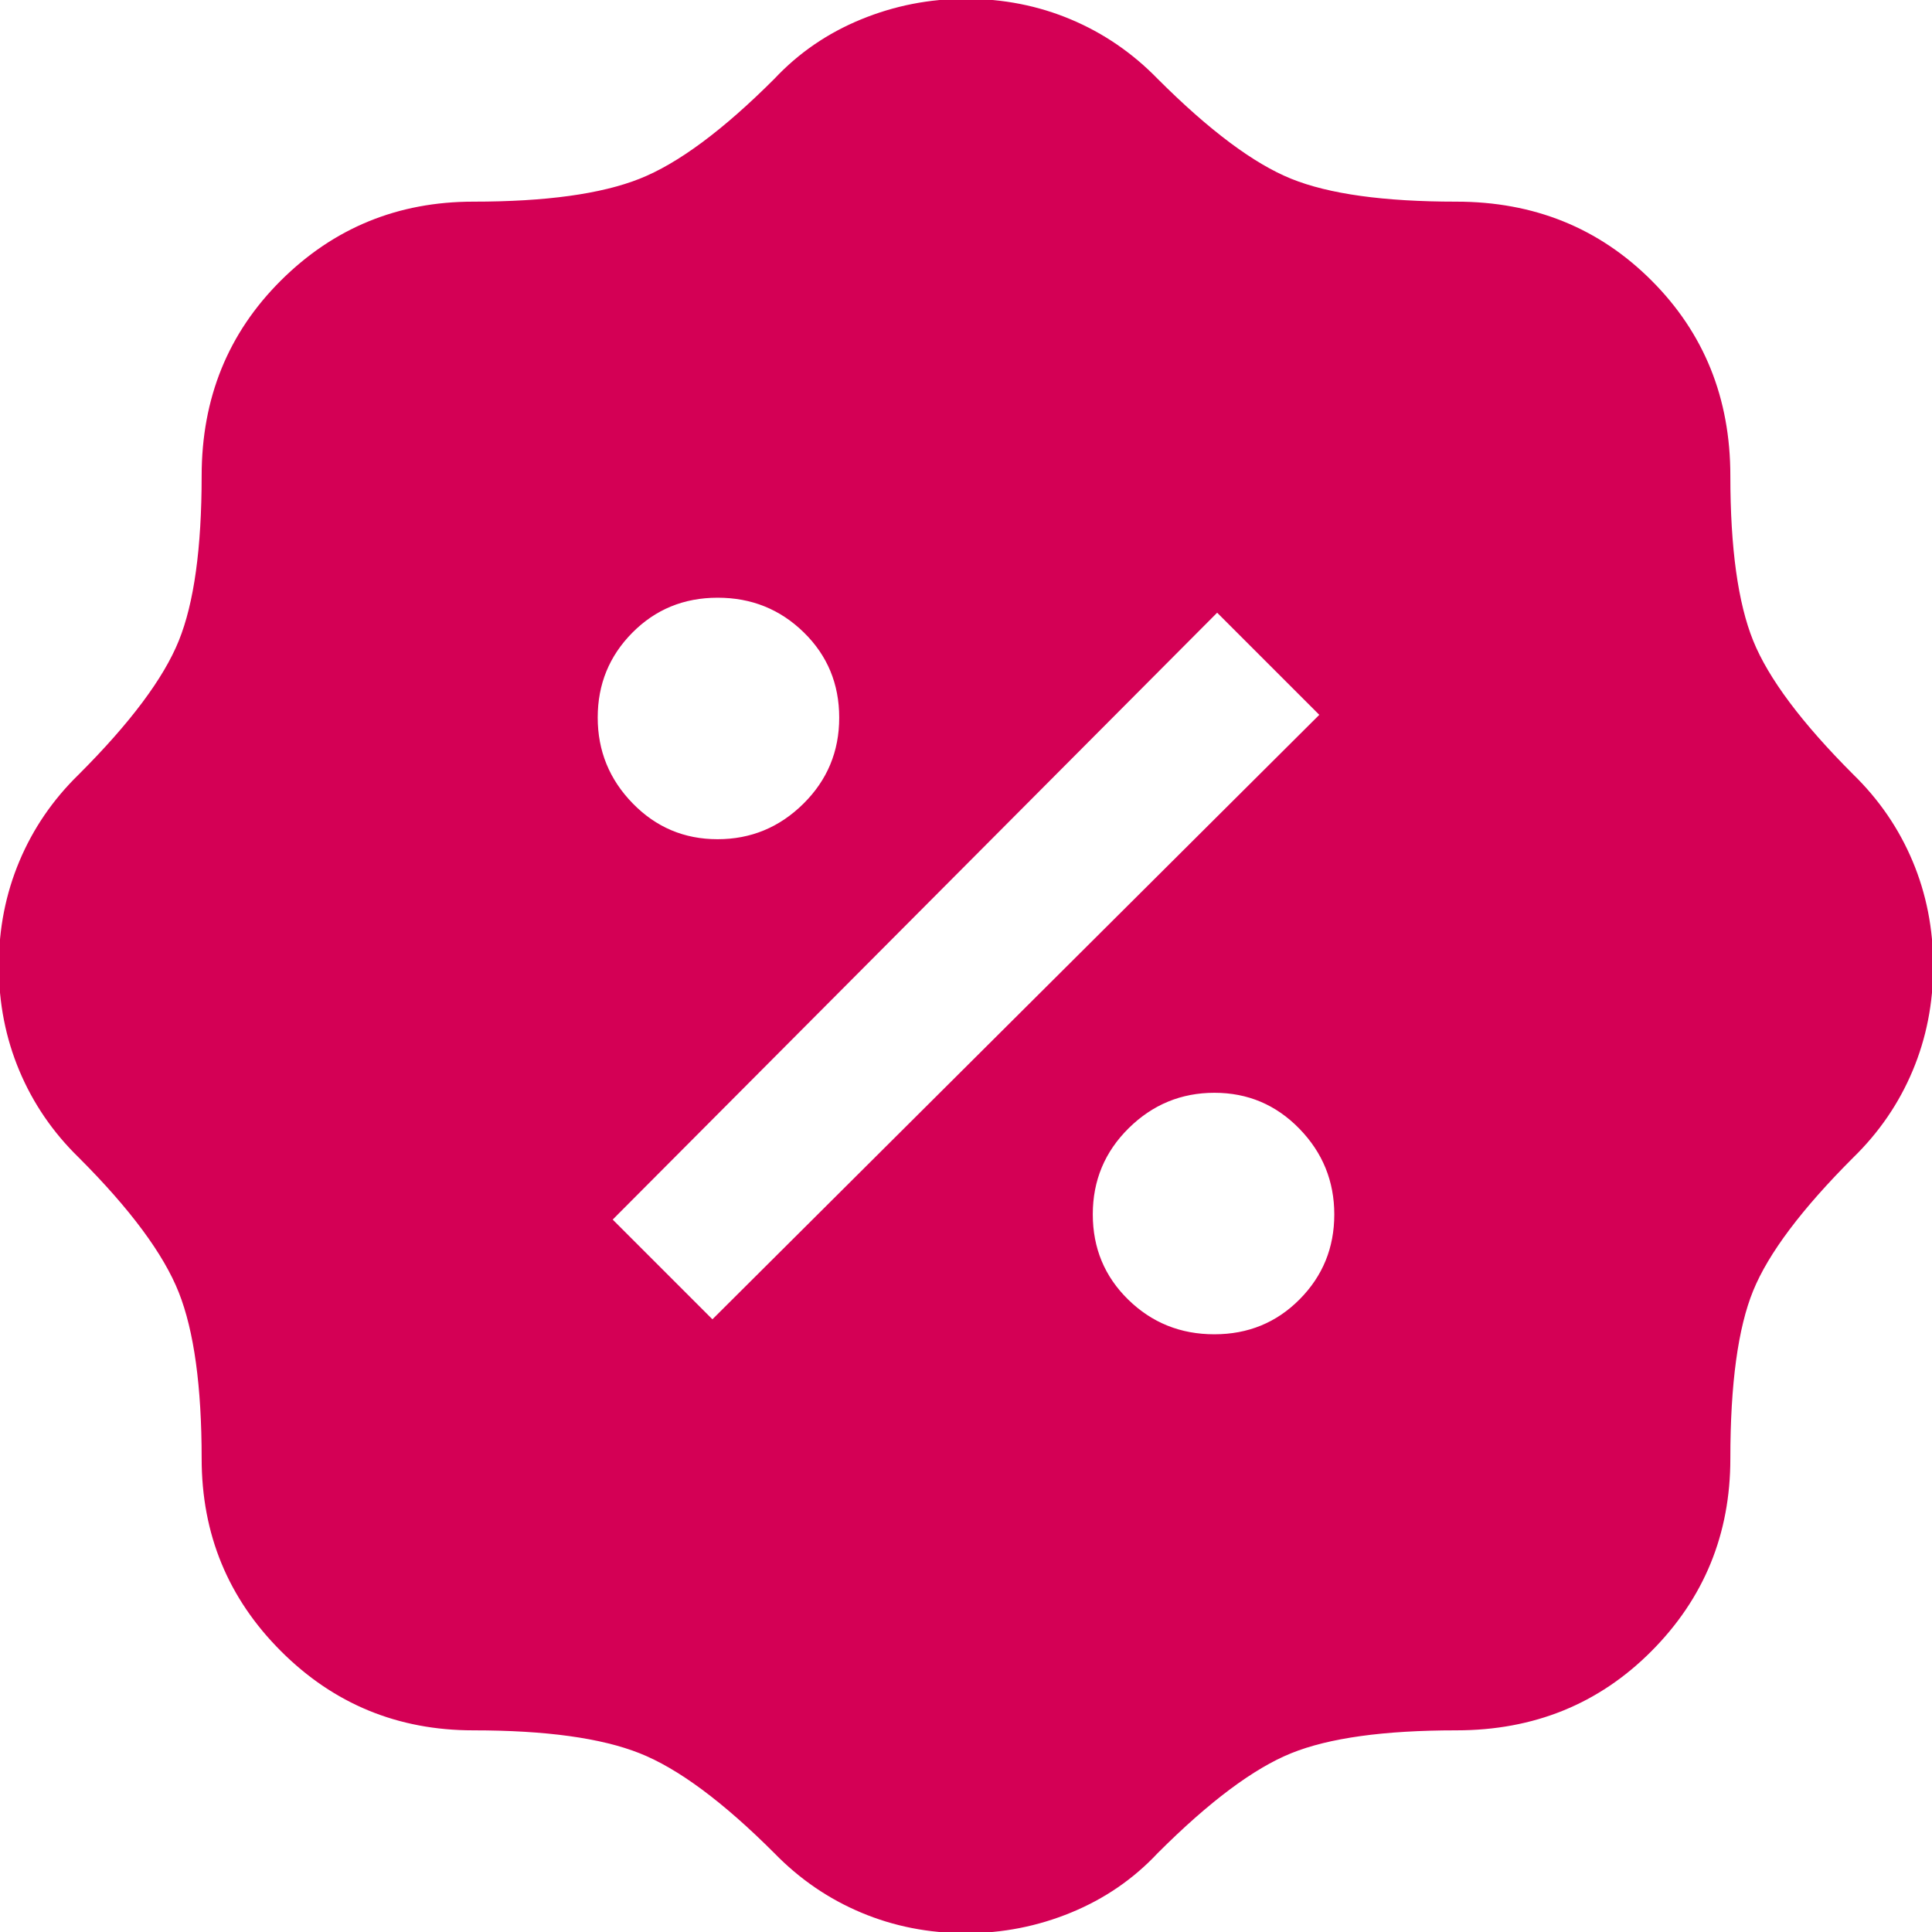
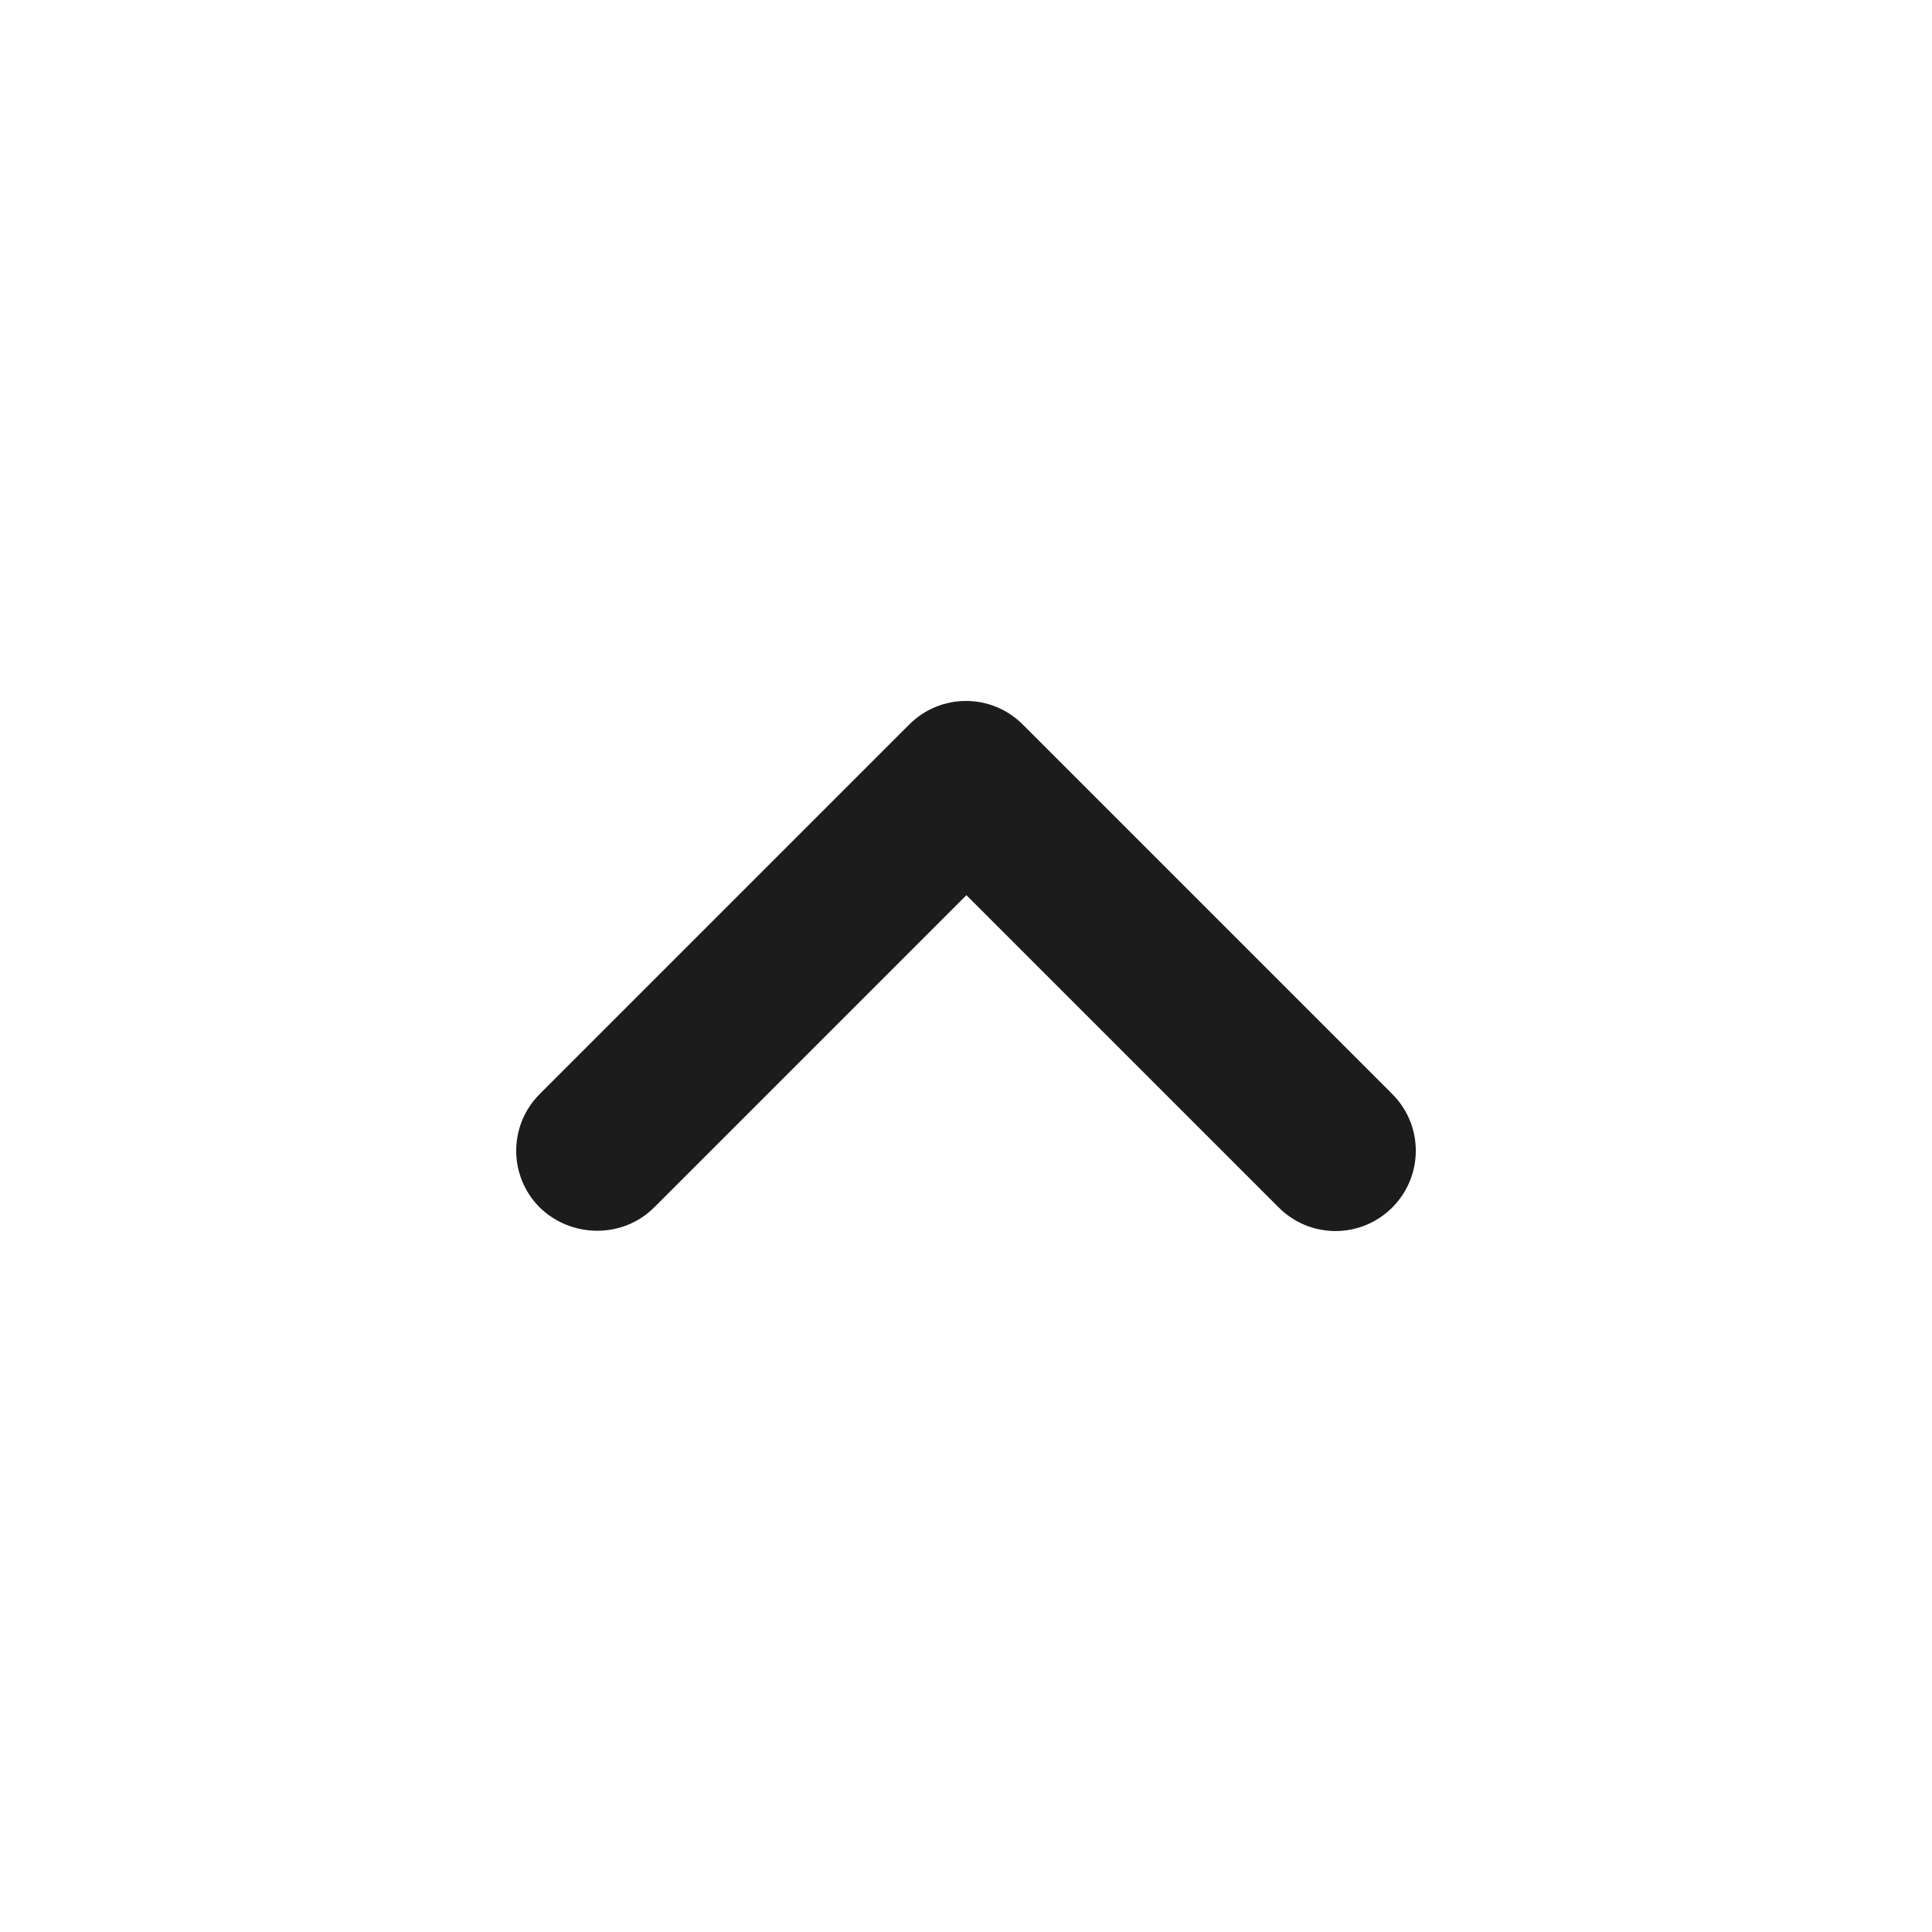
- <svg xmlns="http://www.w3.org/2000/svg" version="1.1" viewBox="4 4 40 40" width="40" height="40" fill="none">
-   <svg height="48px" viewBox="0 -960 960 960" width="48px" fill="#d40055" stroke="#d40055">
-     <path d="M480-80q-23 0-43.2-8.49Q416.61-96.97 401-113q-32-32-56-41.5t-69-9.5q-46.67 0-79.33-32.67Q164-229.33 164-276q0-45-9.5-69T113-401q-16.03-15.61-24.51-35.8Q80-457 80-480q0-23 8.49-43.2Q96.97-543.39 113-559q32-32 41.5-55.5T164-683q0-48 32.67-80.5Q229.33-796 276-796q45 0 69-9.5t56-41.5q15-16 35.71-24.5 20.7-8.5 43.29-8.5 23 0 43.2 8.49 20.19 8.48 35.8 24.51 32 32 55.5 41.5T683-796q48 0 80.5 32.5T796-683q0 45 9.5 68.5T847-559q16.03 15.61 24.51 35.8Q880-503 880-480q0 23-8.49 43.2-8.48 20.19-24.51 35.8-32 32-41.5 55.25T796-276q0 46.67-32.5 79.33Q731-164 683-164q-45 0-68.5 9.5T559-113q-15 16-35.71 24.5Q502.59-80 480-80Zm102.82-247q21.18 0 35.68-14.62t14.5-35.5Q633-398 618.38-413q-14.62-15-35.5-15Q562-428 547-413.18q-15 14.83-15 36 0 21.18 14.82 35.68 14.83 14.5 36 14.5ZM375-333l252-251-43-43-251 252 42 42Zm2.12-199Q398-532 413-546.82q15-14.83 15-36 0-21.18-14.82-35.68-14.83-14.5-36-14.5-21.18 0-35.68 14.62t-14.5 35.5Q327-562 341.62-547q14.62 15 35.5 15Z" fill="#d40055" stroke="#d40055" />
-   </svg>
+ <svg xmlns="http://www.w3.org/2000/svg" fill="none" height="32" viewBox="0 0 32 32" width="32">
+   <path d="m10.834 20 5.173-5.173 5.173 5.173c.52.52 1.36.52 1.88 0s.52-1.36 0-1.88l-6.12-6.12c-.52-.52-1.36-.52-1.88 0l-6.12 6.12c-.52.52-.52 1.36 0 1.88.52.507 1.373.52 1.893 0z" fill="#1c1c1c" />
</svg>
